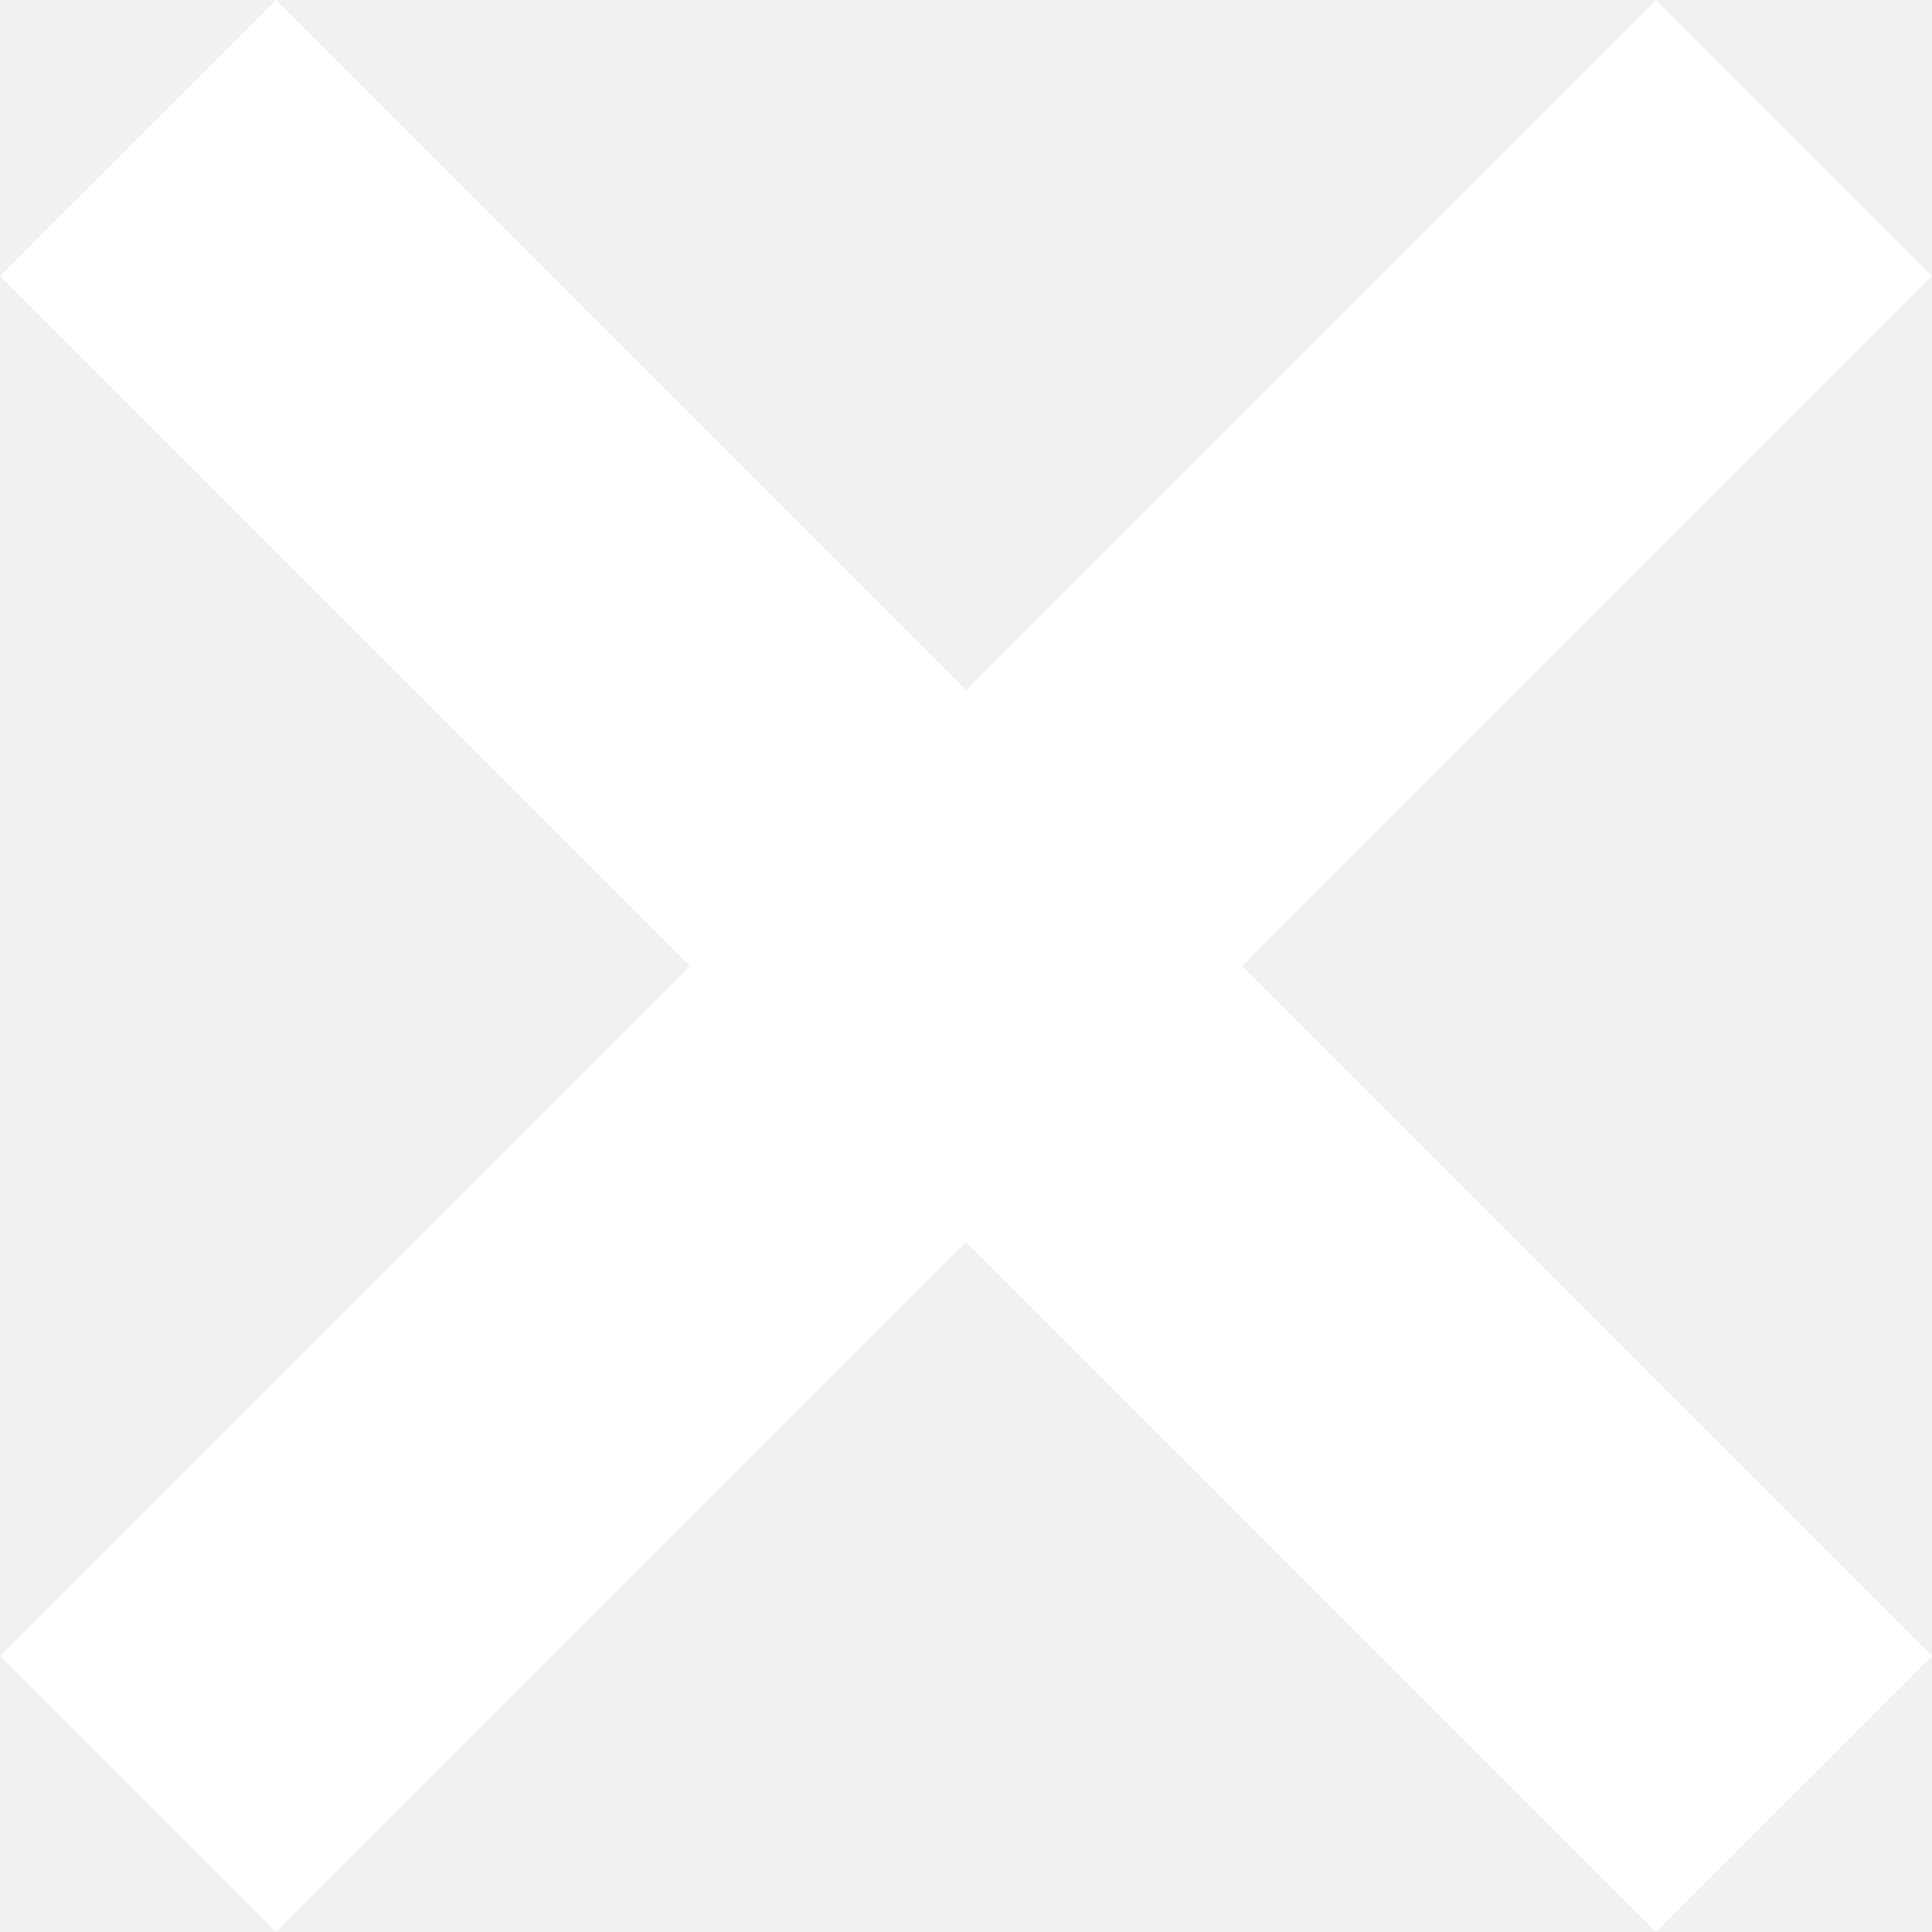
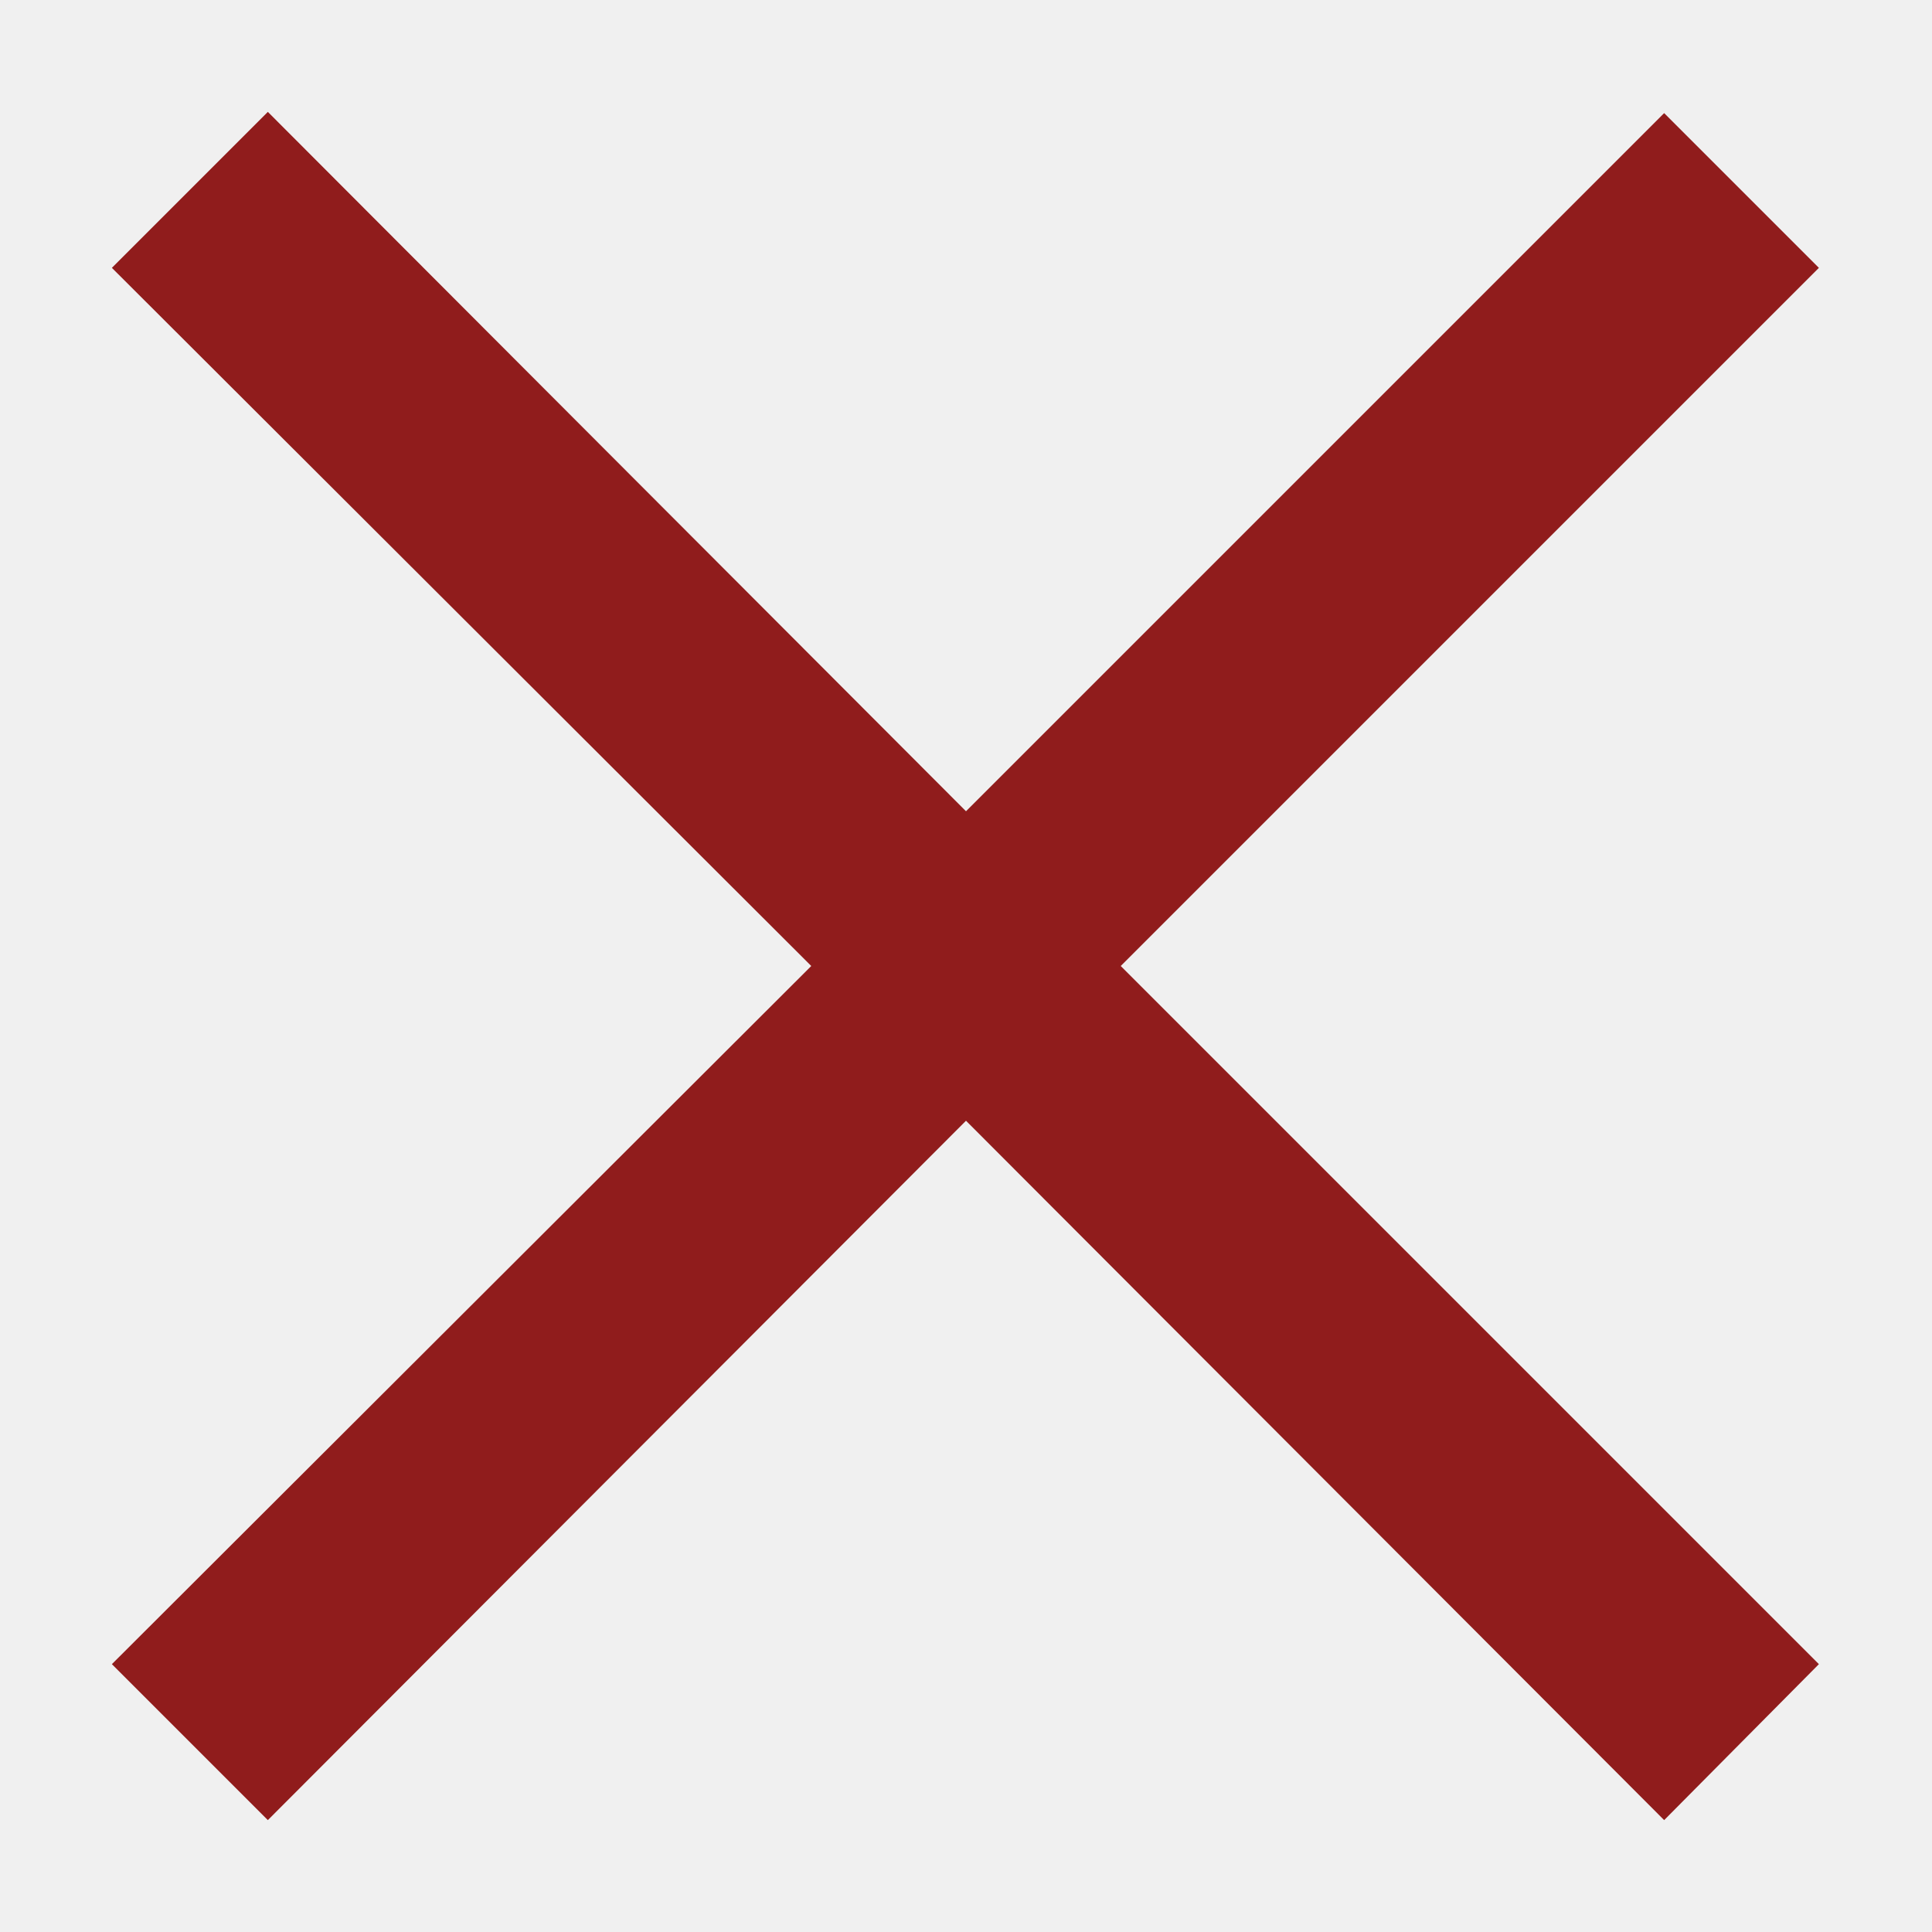
- <svg xmlns="http://www.w3.org/2000/svg" width="15" height="15" viewBox="0 0 15 15" fill="none">
-   <path d="M15 2.143L12.857 0L7.5 5.357L2.143 0L0 2.143L5.357 7.5L0 12.857L2.143 15L7.5 9.643L12.857 15L15 12.857L9.643 7.5L15 2.143Z" fill="white" />
+ <svg xmlns="http://www.w3.org/2000/svg" width="15" height="15" viewBox="0 0 11 11" fill="none">
+   <path d="M9.475 10.363L5.5 6.381L1.525 10.363L0.637 9.475L4.619 5.5L0.637 1.525L1.525 0.637L5.5 4.619L9.475 0.644L10.356 1.525L6.381 5.5L10.356 9.475L9.475 10.363Z" fill="#901C1C" />
</svg>
